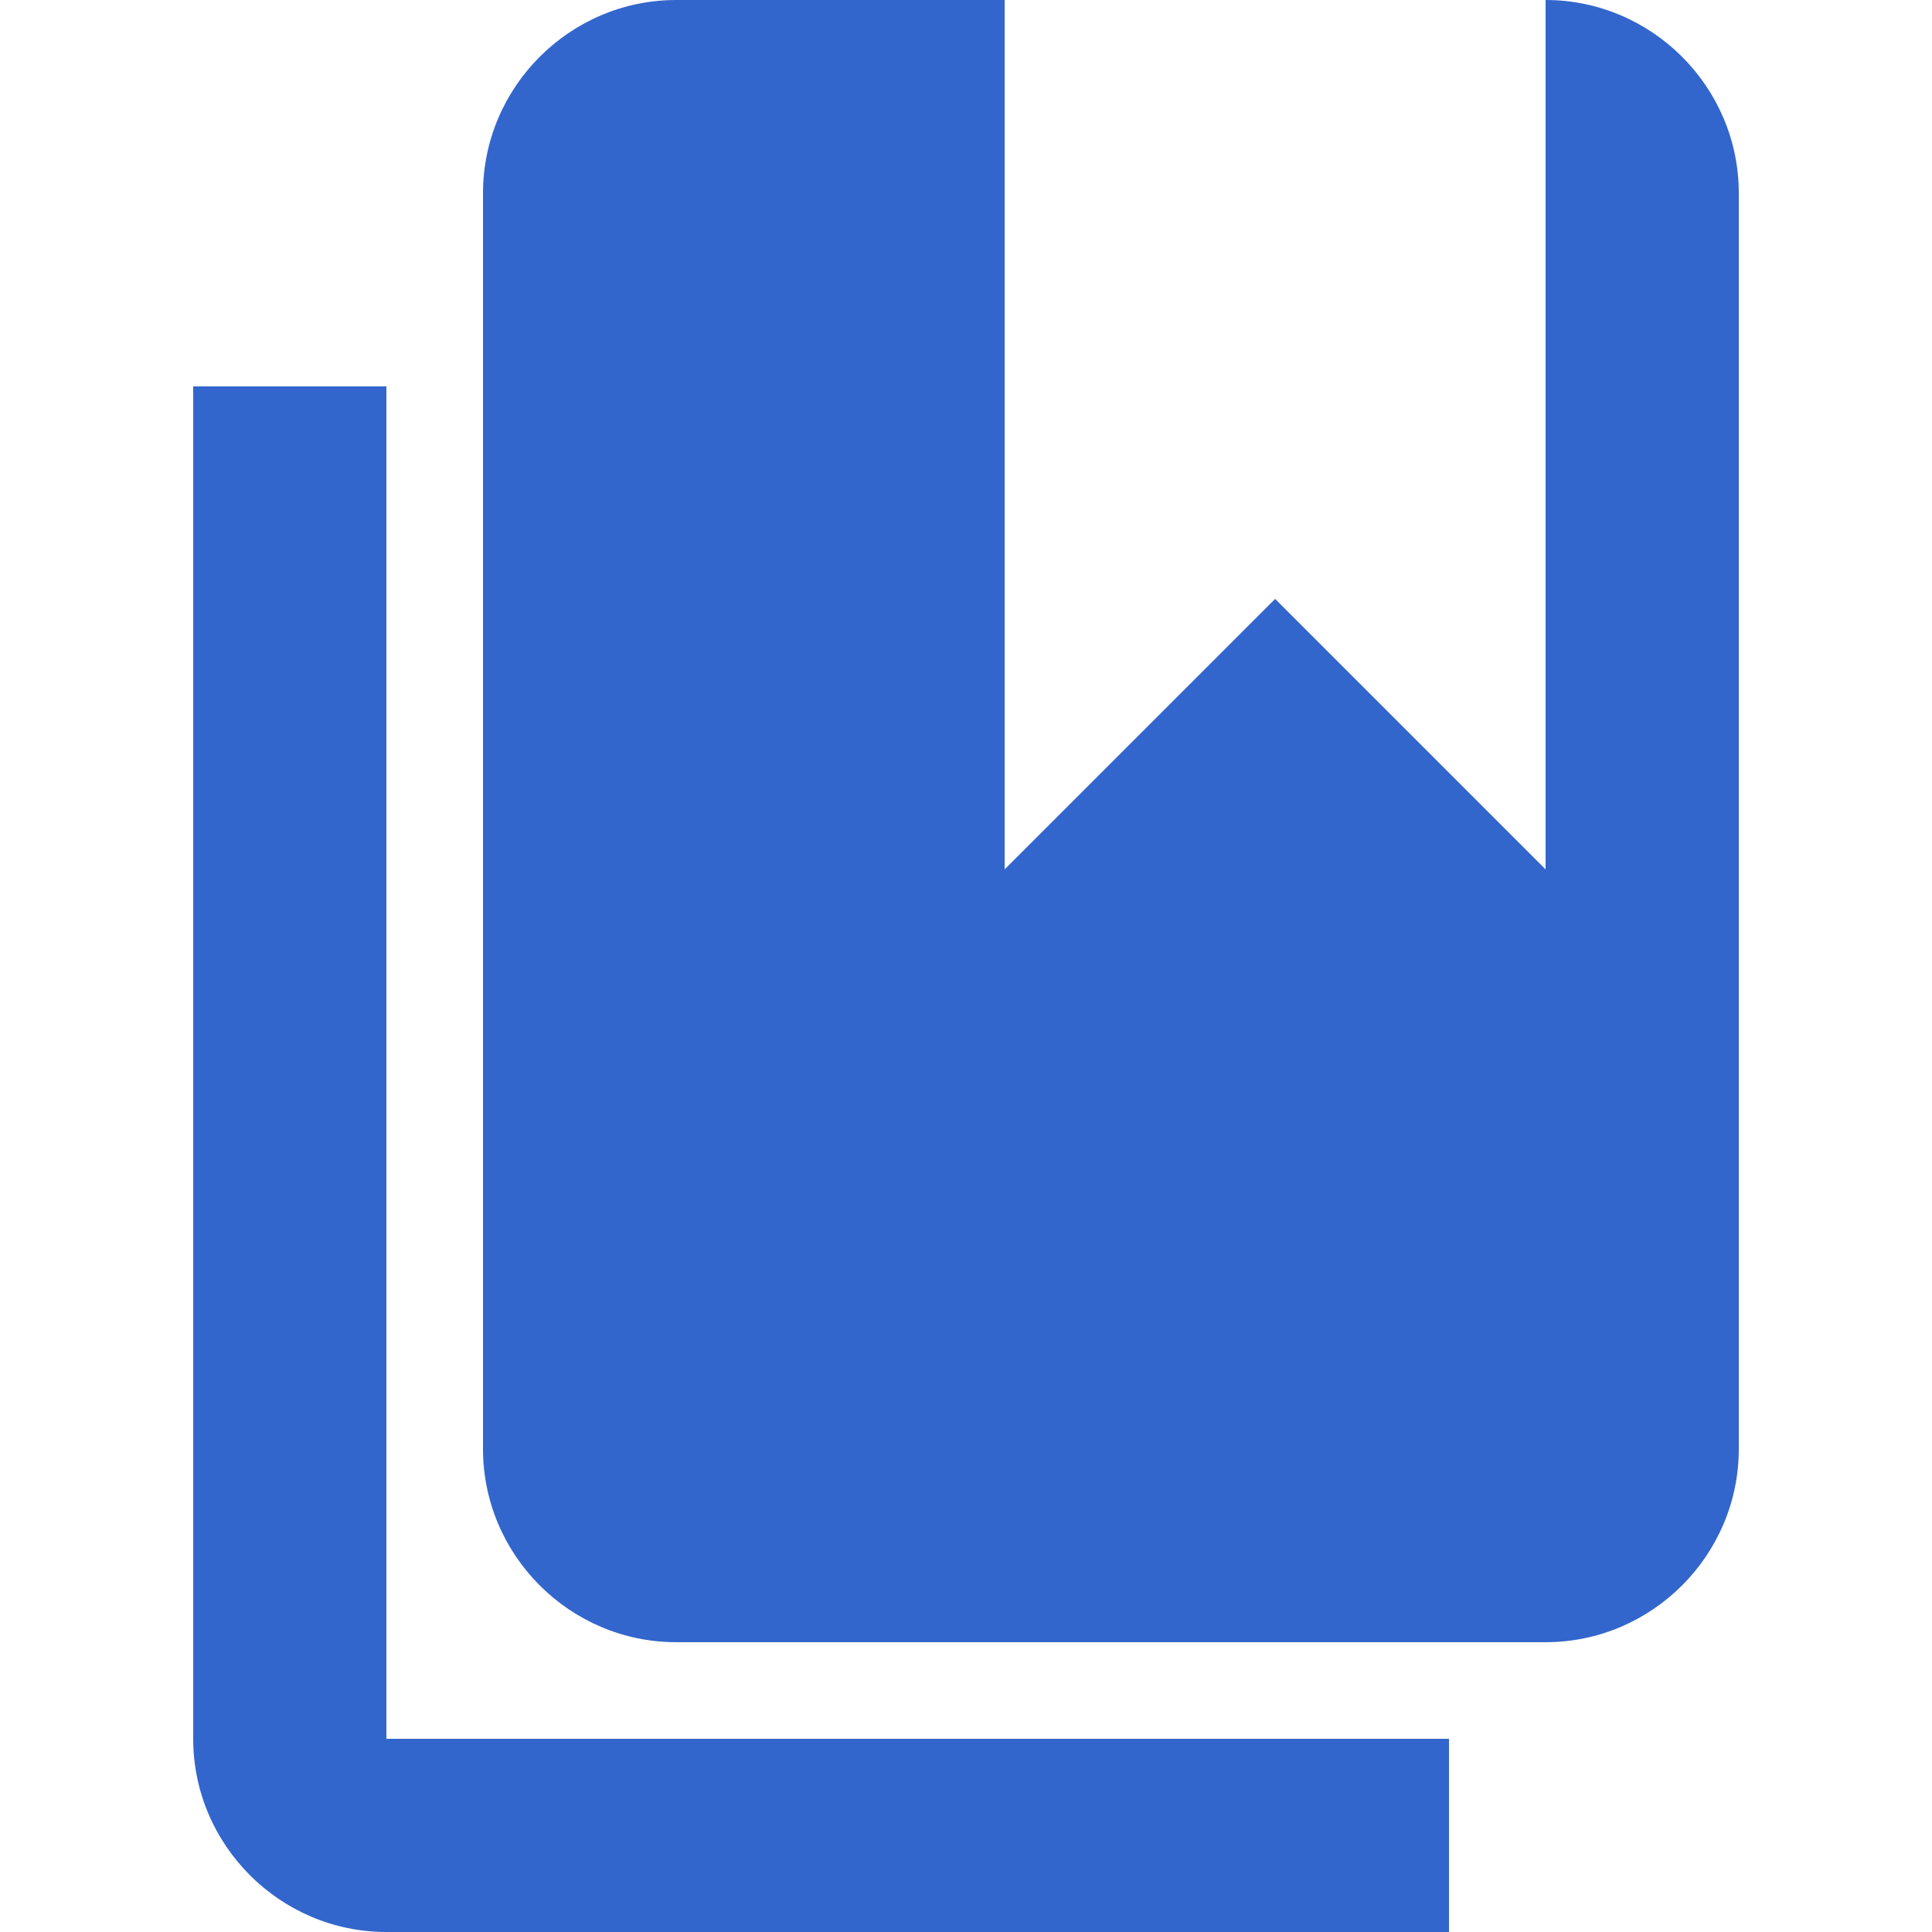
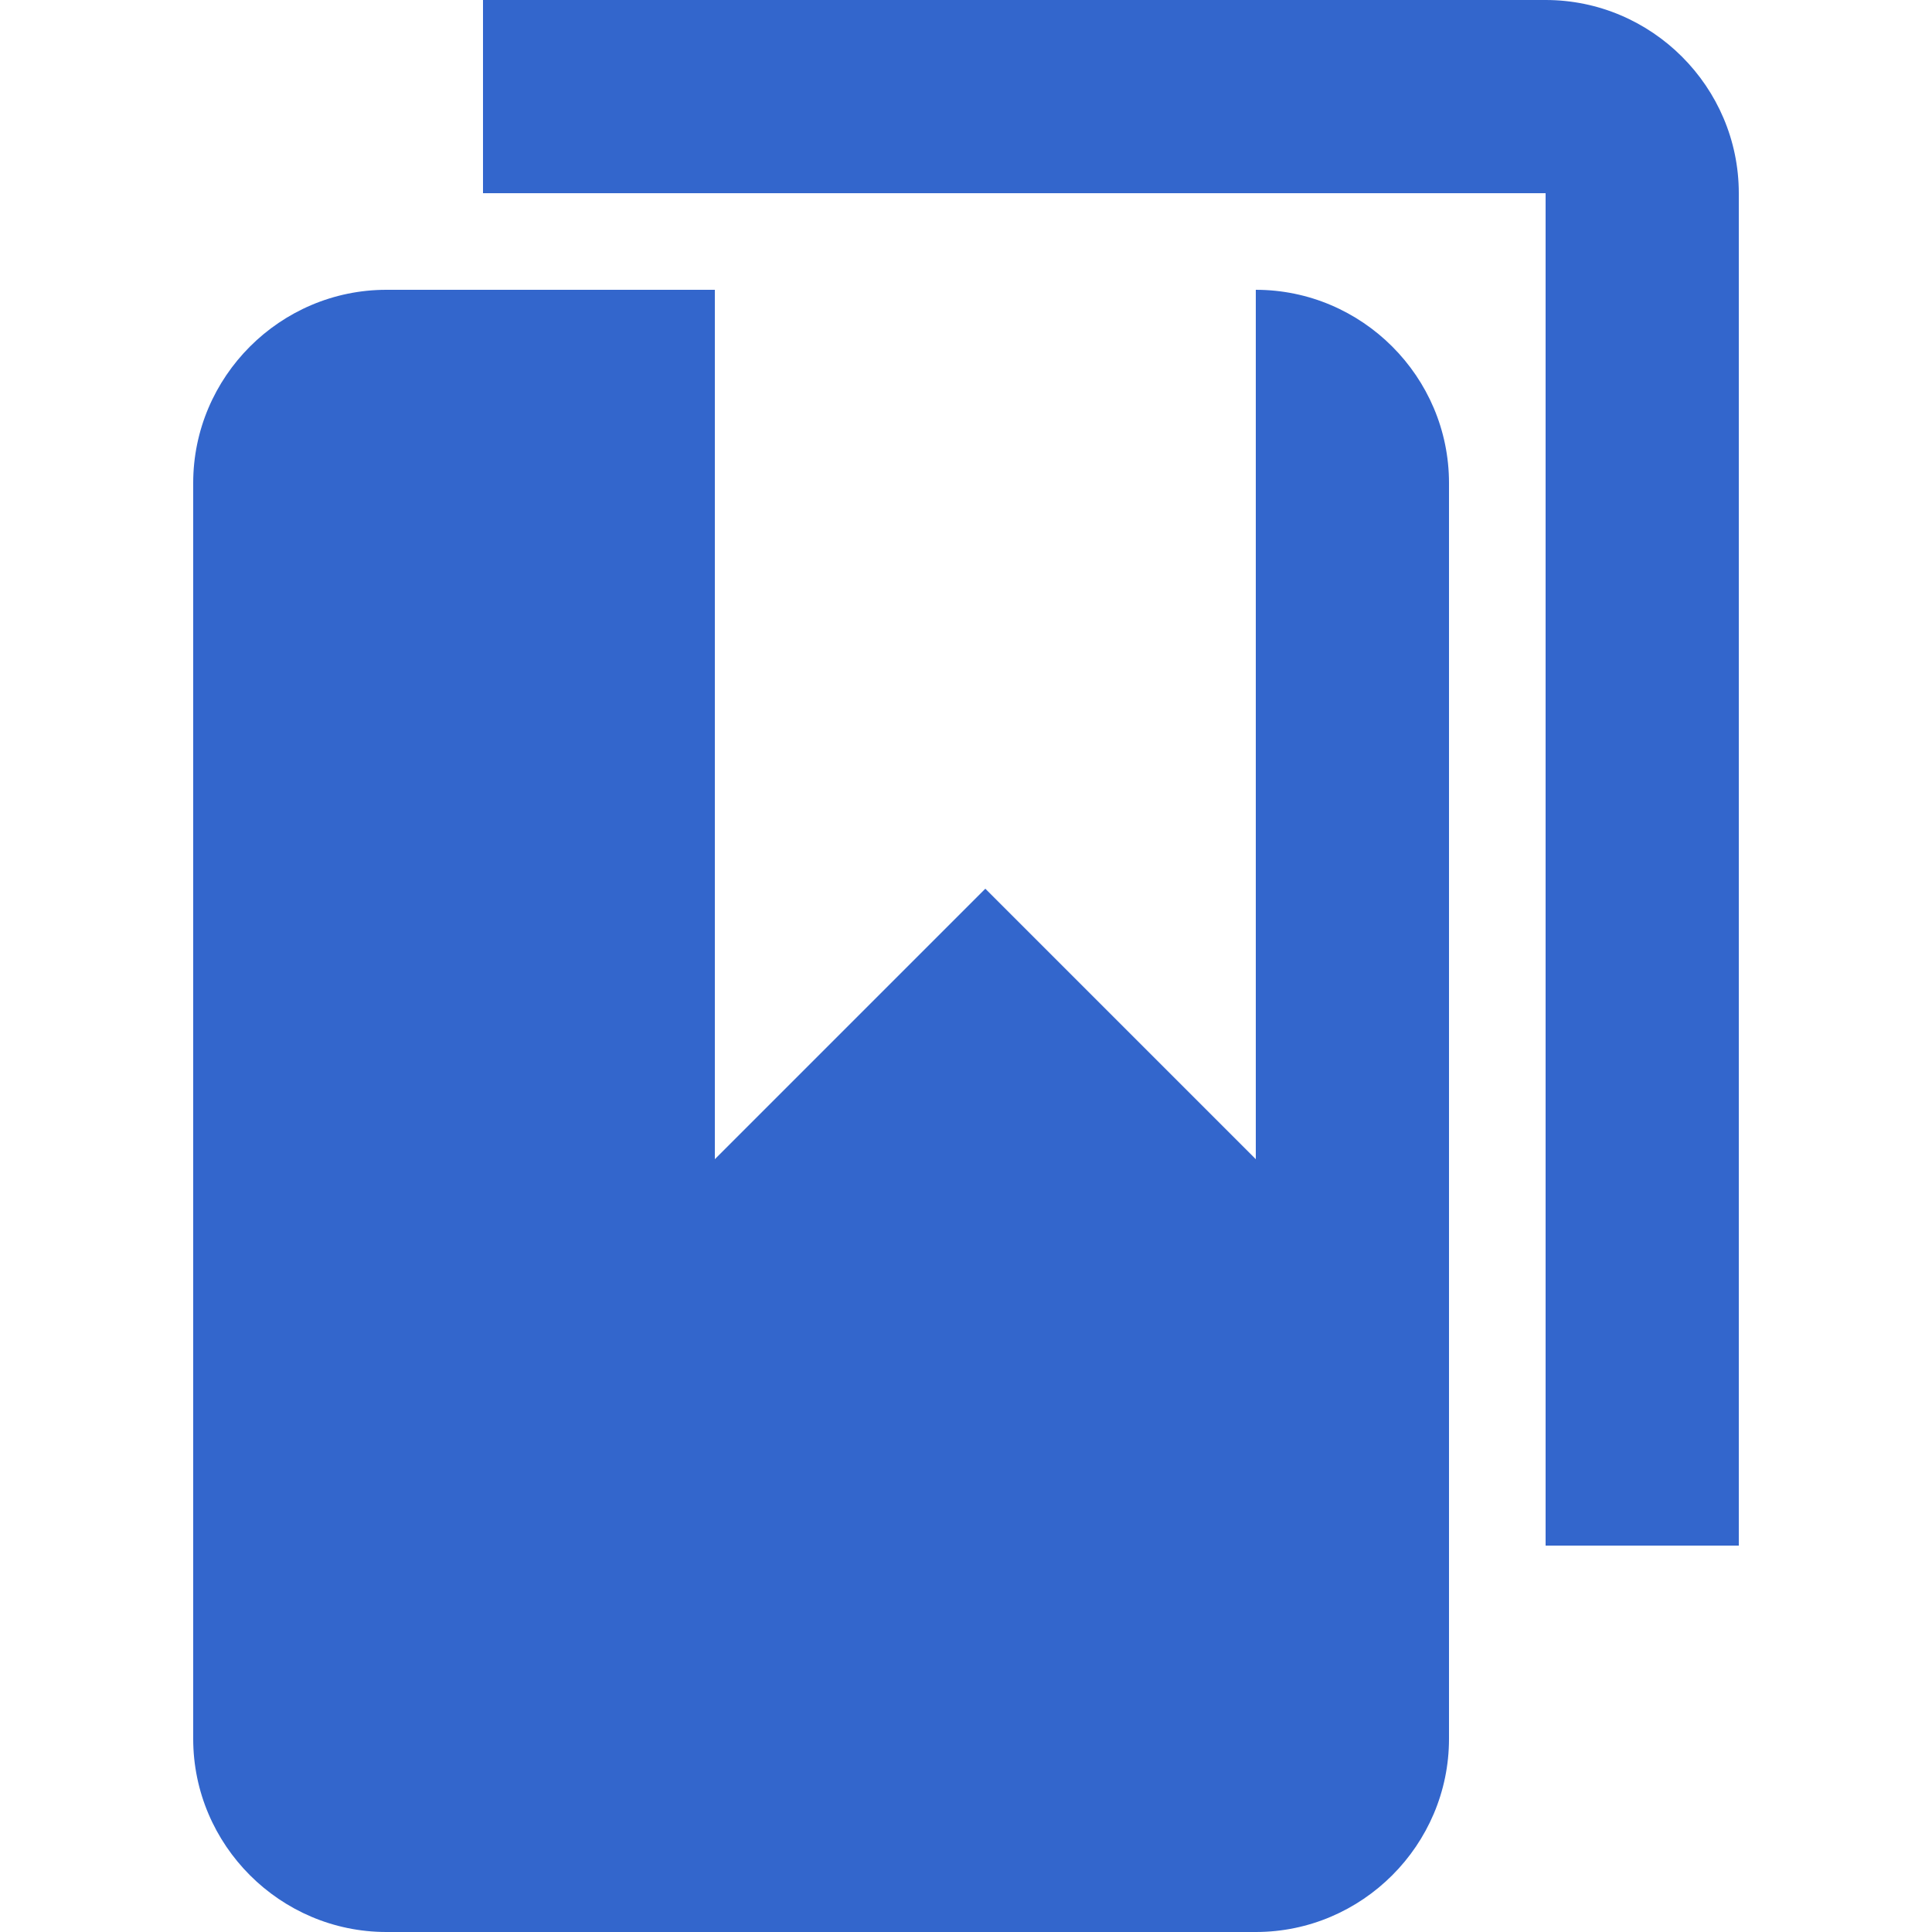
<svg xmlns="http://www.w3.org/2000/svg" width="20" height="20" viewBox="0 0 20 20">
  <g fill="#36c">
-     <path d="M16 9l-2.8-2.8L10.4 9V0H7C5.9 0 5 .9 5 2v13c0 1.1.9 2 2 2h9c1.1 0 2-.9 2-2V2c0-1.1-.9-2-2-2z" />
-     <path d="M4 4H2v14c0 1.1.9 2 2 2h11v-2H4z" />
+     <path d="M13 12l-2.8-2.8L7.4 12V3H4c-1.1 0-2 .9-2 2v13c0 1.1.9 2 2 2h9c1.1 0 2-.9 2-2V5c0-1.1-.9-2-2-2v9z" />
+     <path d="M16 16h2V2c0-1.1-.9-2-2-2H5v2h11v14z" />
  </g>
</svg>
